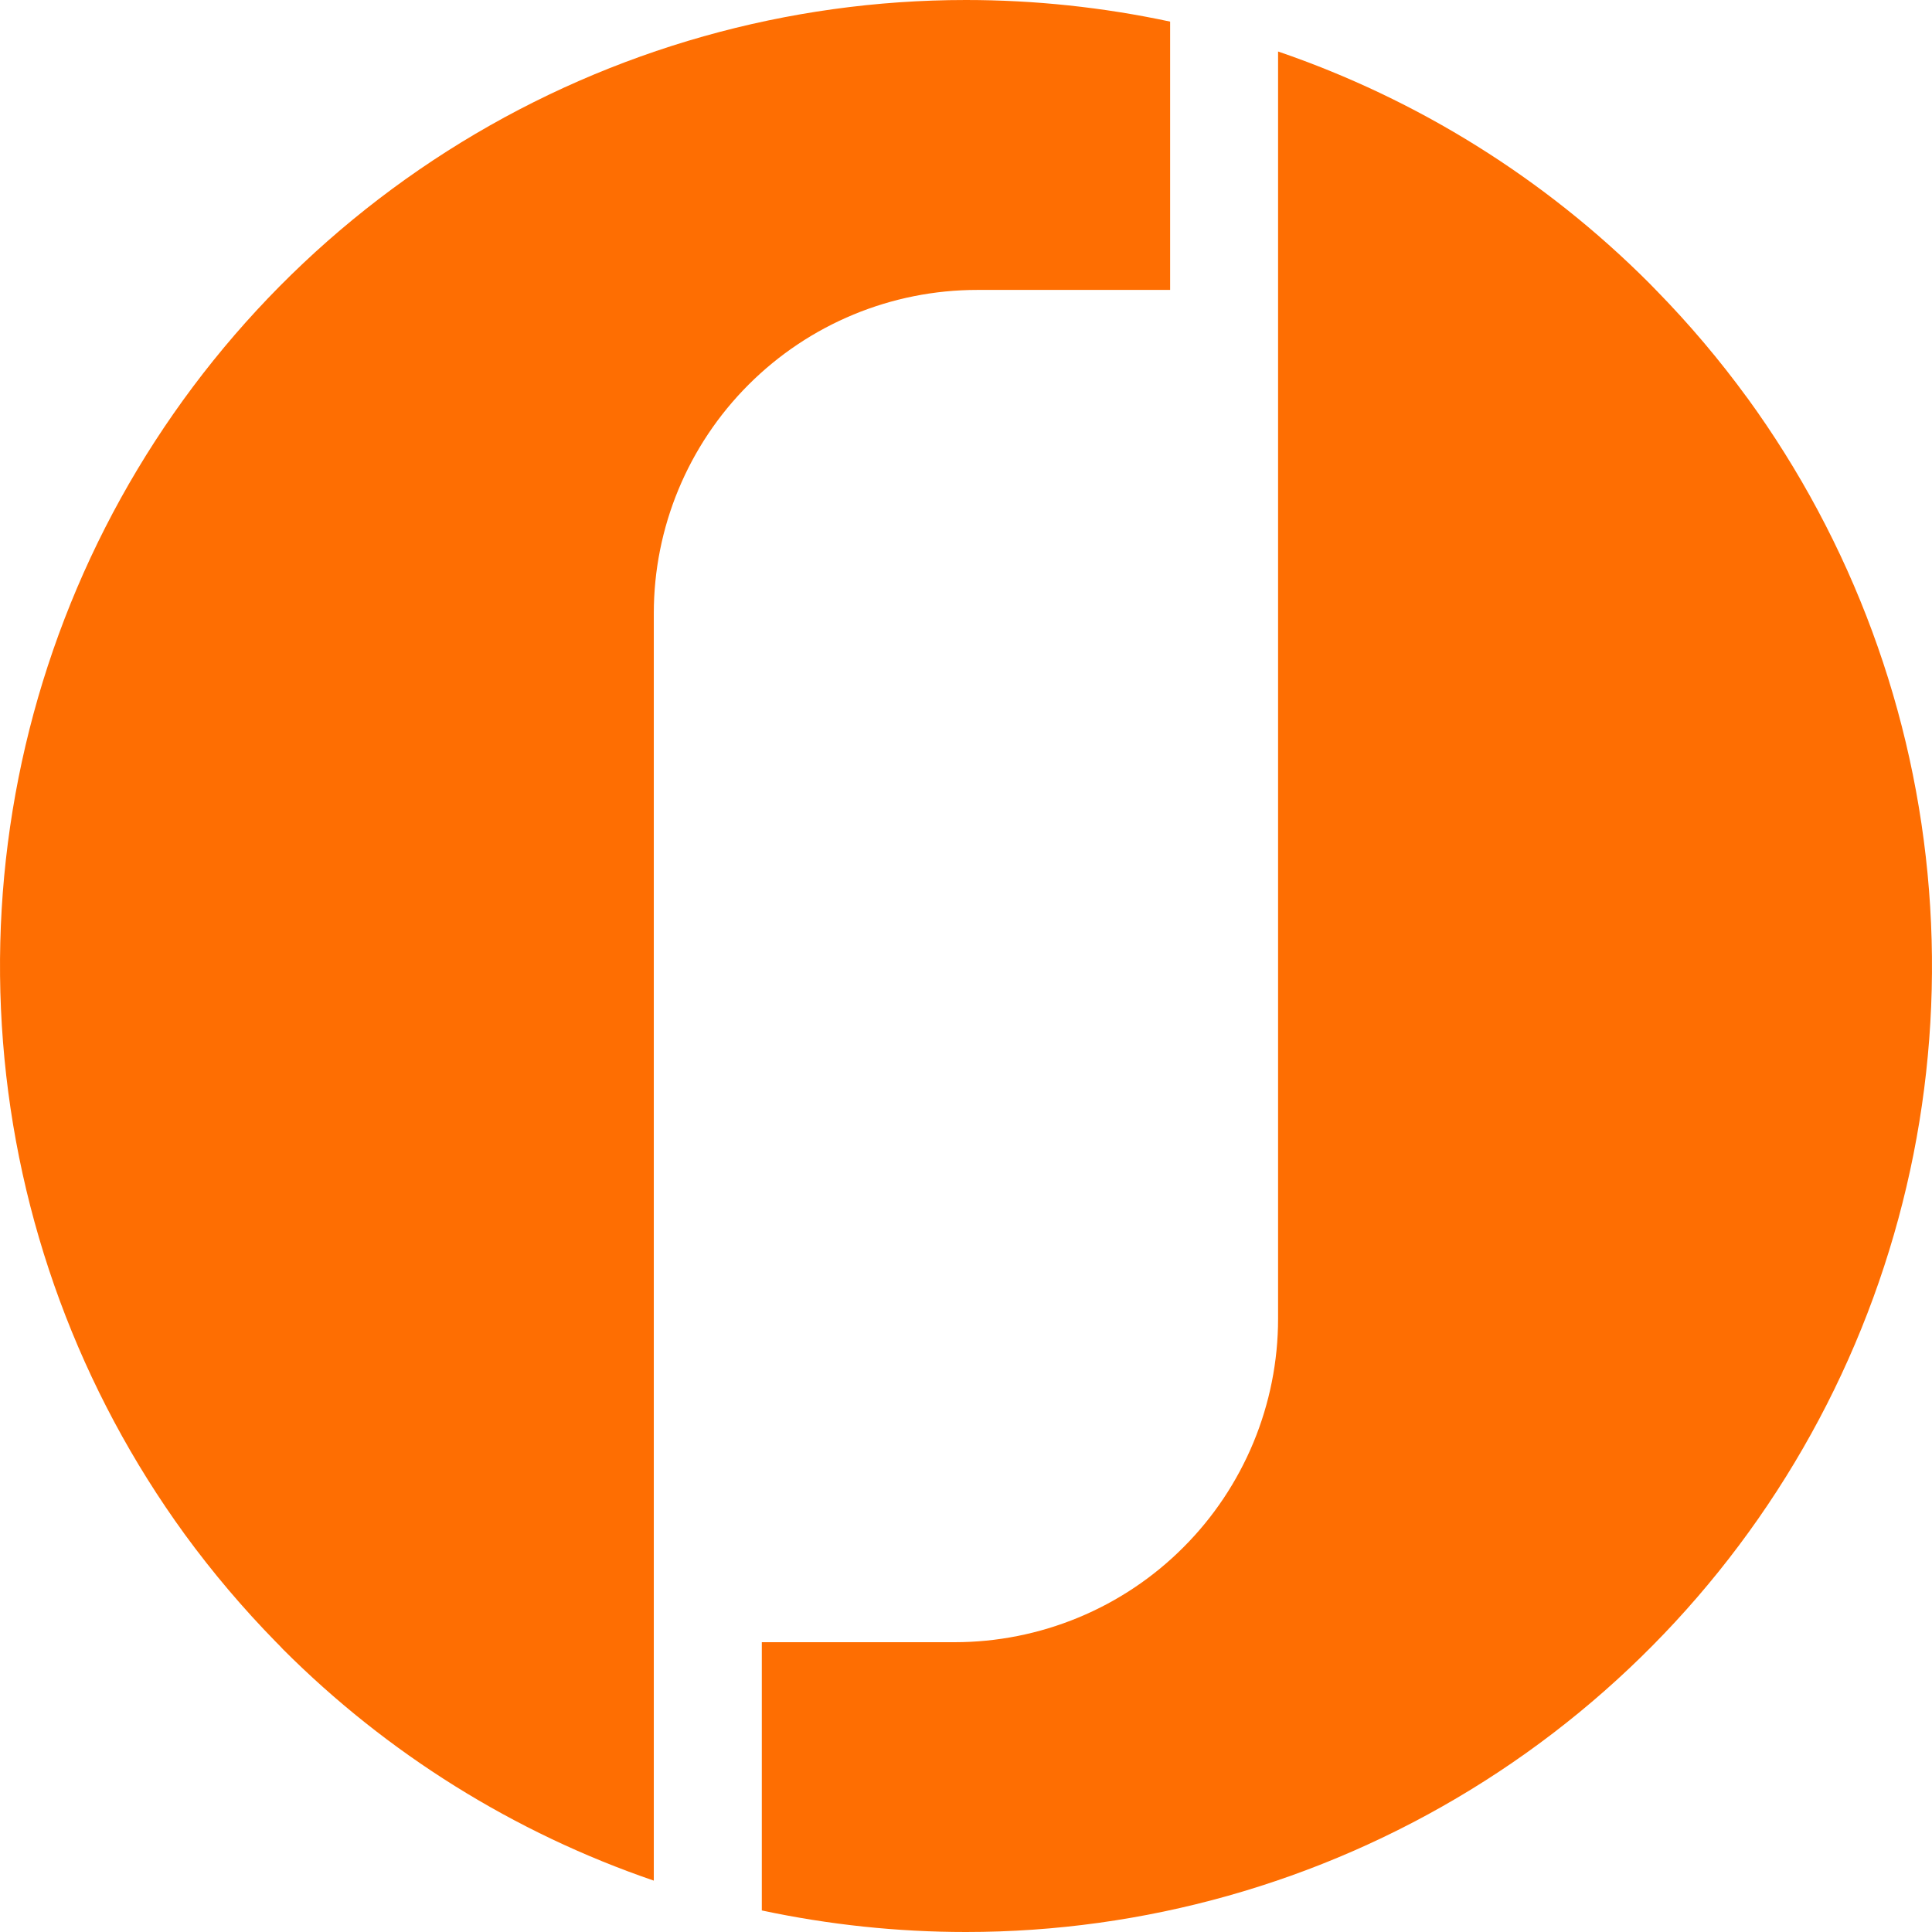
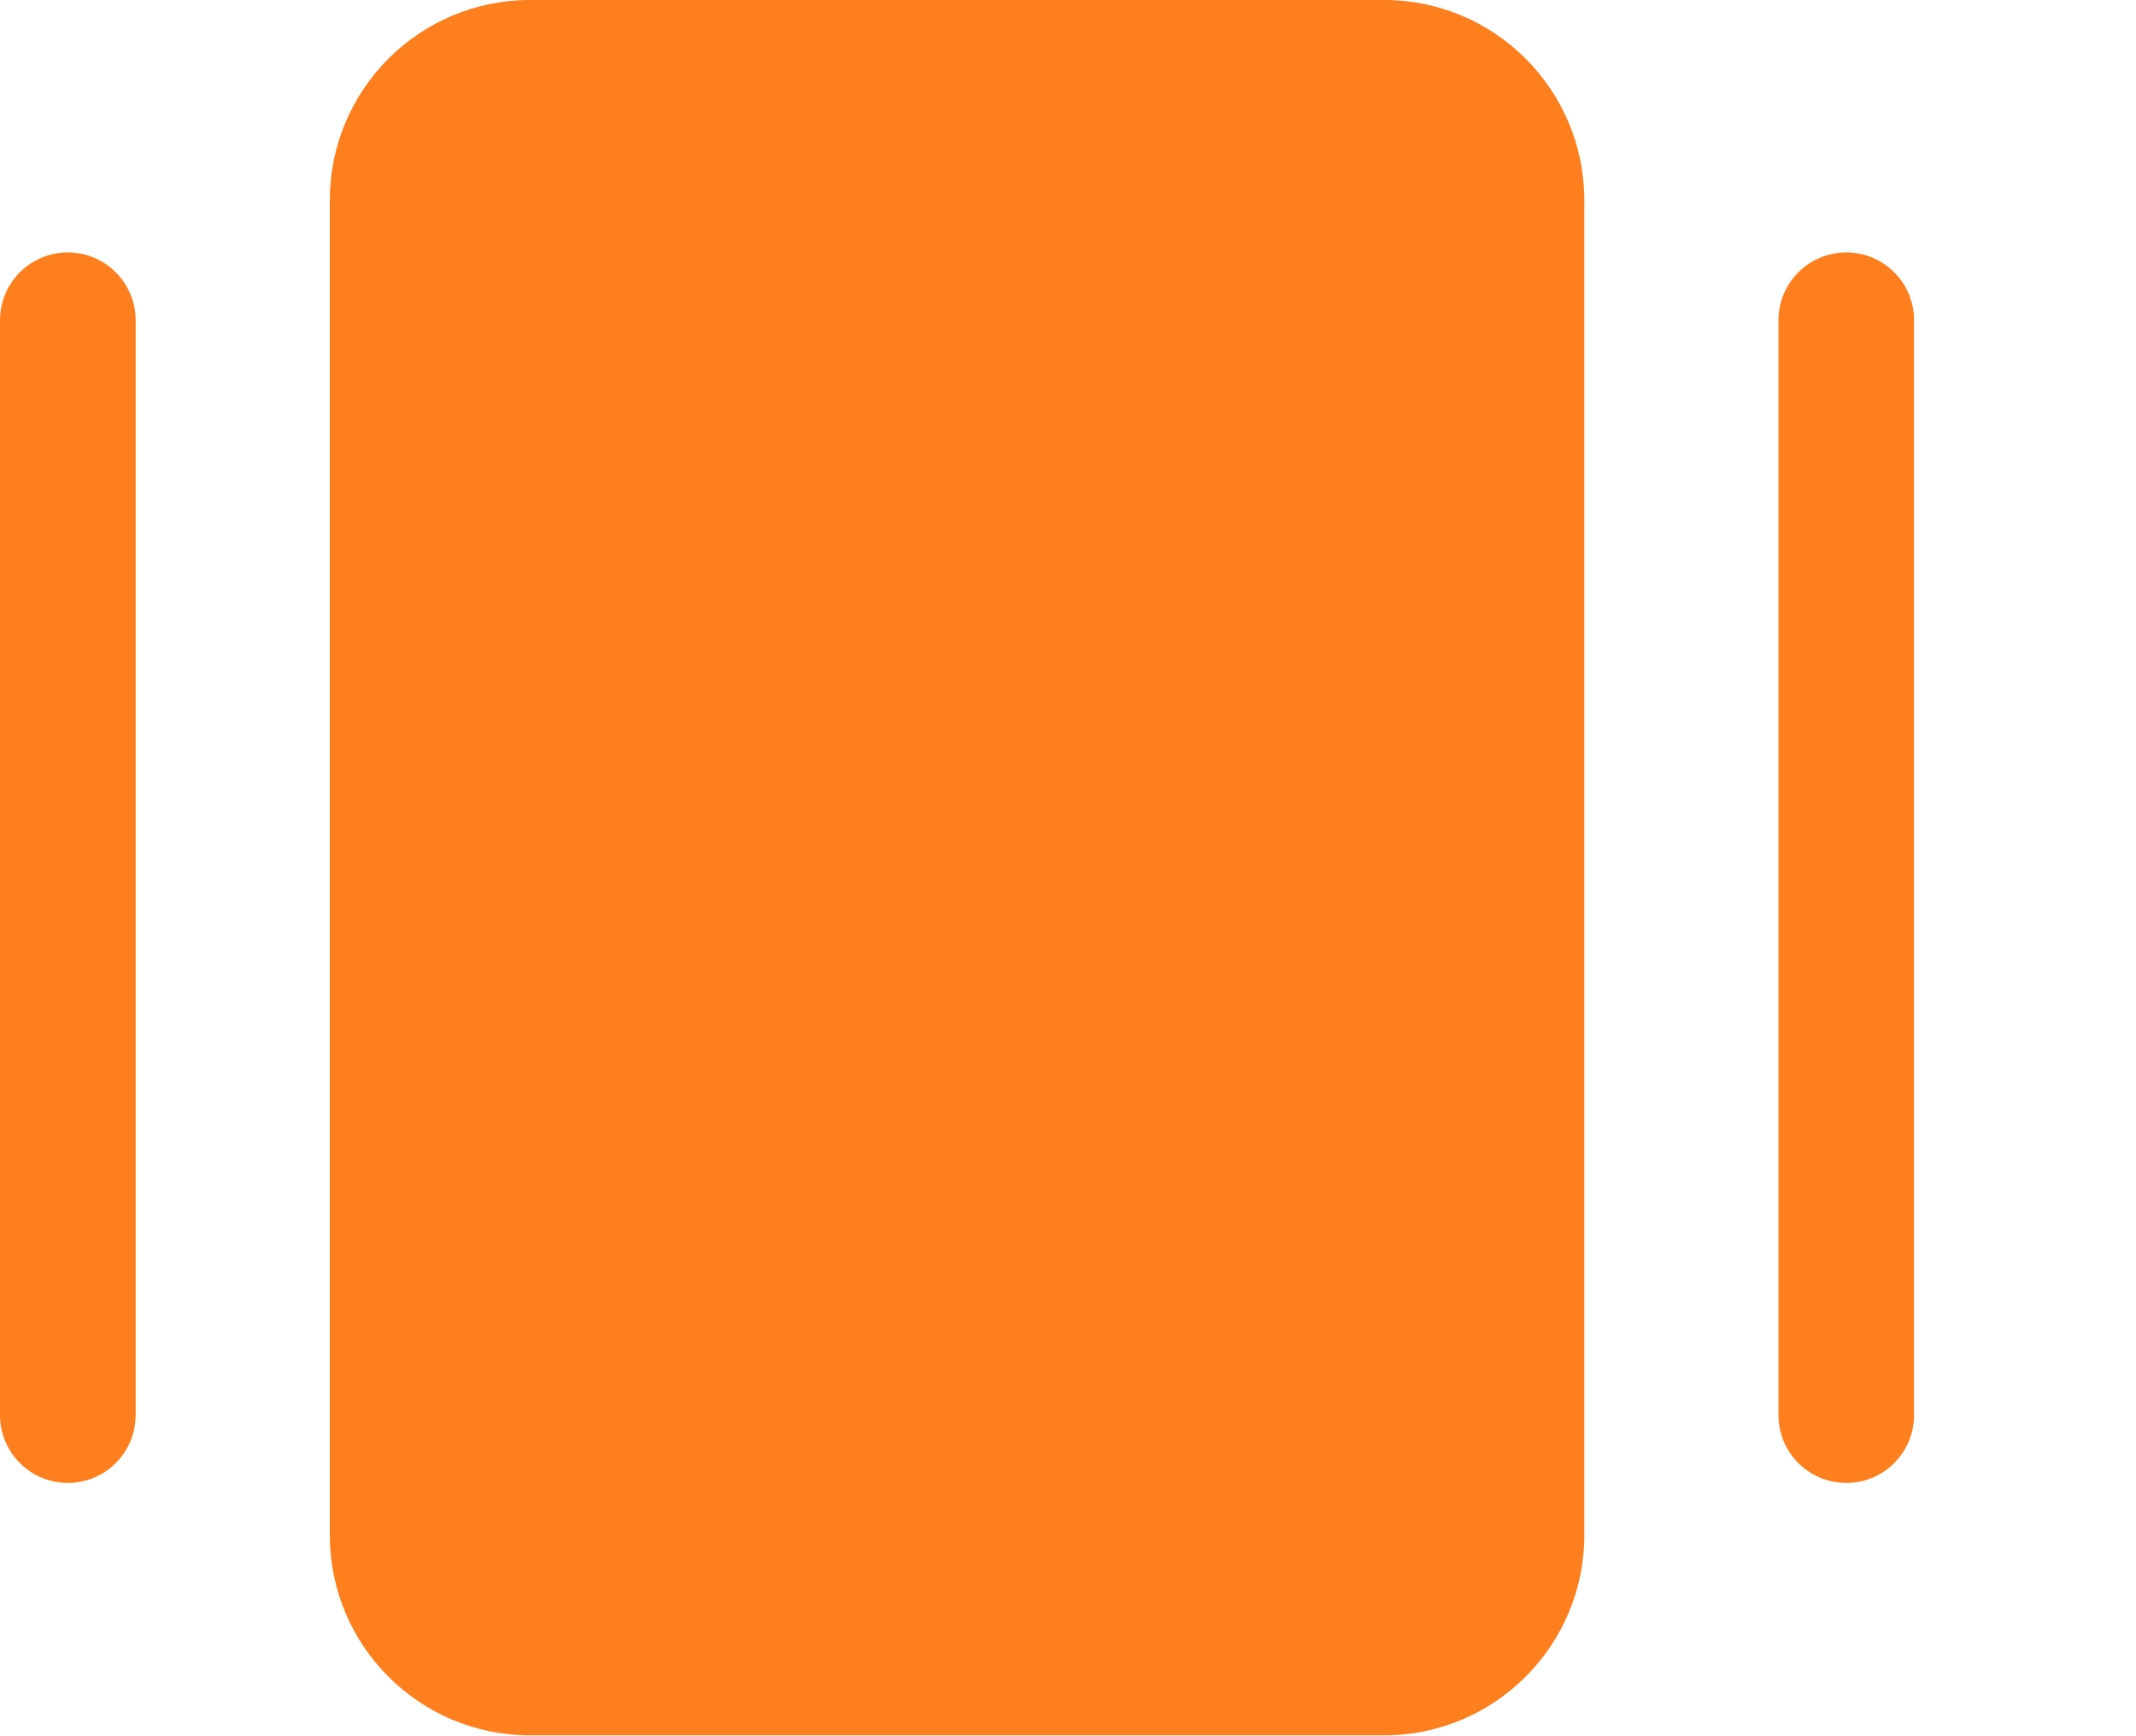
- <svg xmlns="http://www.w3.org/2000/svg" width="32" height="32" viewBox="0 0 32 32" fill="none">
-   <path d="M28.94 6.59C28.48 5.959 27.974 5.361 27.427 4.803C27.388 4.764 27.352 4.725 27.313 4.686C25.584 2.955 23.482 1.644 21.169 0.853V21.842C21.169 22.546 21.03 23.242 20.761 23.892C20.491 24.542 20.097 25.133 19.599 25.63C19.102 26.128 18.511 26.523 17.861 26.792C17.211 27.061 16.515 27.2 15.811 27.2H12.618V31.643C13.729 31.88 14.863 32 15.999 32C18.951 32 21.845 31.184 24.361 29.642C26.878 28.1 28.918 25.891 30.258 23.261C31.597 20.631 32.183 17.682 31.95 14.739C31.718 11.797 30.676 8.976 28.94 6.589V6.59Z" fill="#FE6E02" />
-   <path d="M15.999 2.65462e-09C13.048 0 10.154 0.817 7.638 2.359C5.122 3.902 3.082 6.11 1.742 8.74C0.403 11.37 -0.183 14.32 0.05 17.262C0.282 20.204 1.324 23.025 3.059 25.412C3.52 26.044 4.027 26.641 4.574 27.2C4.612 27.237 4.649 27.275 4.686 27.316C6.414 29.046 8.515 30.357 10.829 31.149V10.158C10.829 8.737 11.394 7.375 12.399 6.371C13.404 5.366 14.766 4.802 16.187 4.802H19.381V0.358C18.269 0.12 17.136 -2.0609e-05 15.999 2.65462e-09Z" fill="#FE6E02" />
+ <svg xmlns="http://www.w3.org/2000/svg" width="32" height="26" viewBox="0 0 32 26" fill="none">
+   <path d="M0 4.798C0 4.237 0.455 3.782 1.016 3.782V3.782C1.577 3.782 2.032 4.237 2.032 4.798V21.202C2.032 21.763 1.577 22.218 1.016 22.218V22.218C0.455 22.218 0 21.763 0 21.202V4.798Z" fill="#FF7E1D" />
+   <path d="M26.644 4.798C26.644 4.237 27.098 3.782 27.66 3.782V3.782C28.221 3.782 28.675 4.237 28.675 4.798V21.202C28.675 21.763 28.221 22.218 27.66 22.218V22.218C27.098 22.218 26.644 21.763 26.644 21.202V4.798Z" fill="#FF7E1D" />
+   <path d="M23.735 3C23.735 1.343 22.391 0 20.735 0H7.941C6.284 0 4.941 1.343 4.941 3V23C4.941 24.657 6.284 26 7.941 26H20.735C22.391 26 23.735 24.657 23.735 23V3Z" fill="#FF7E1D" />
</svg>
